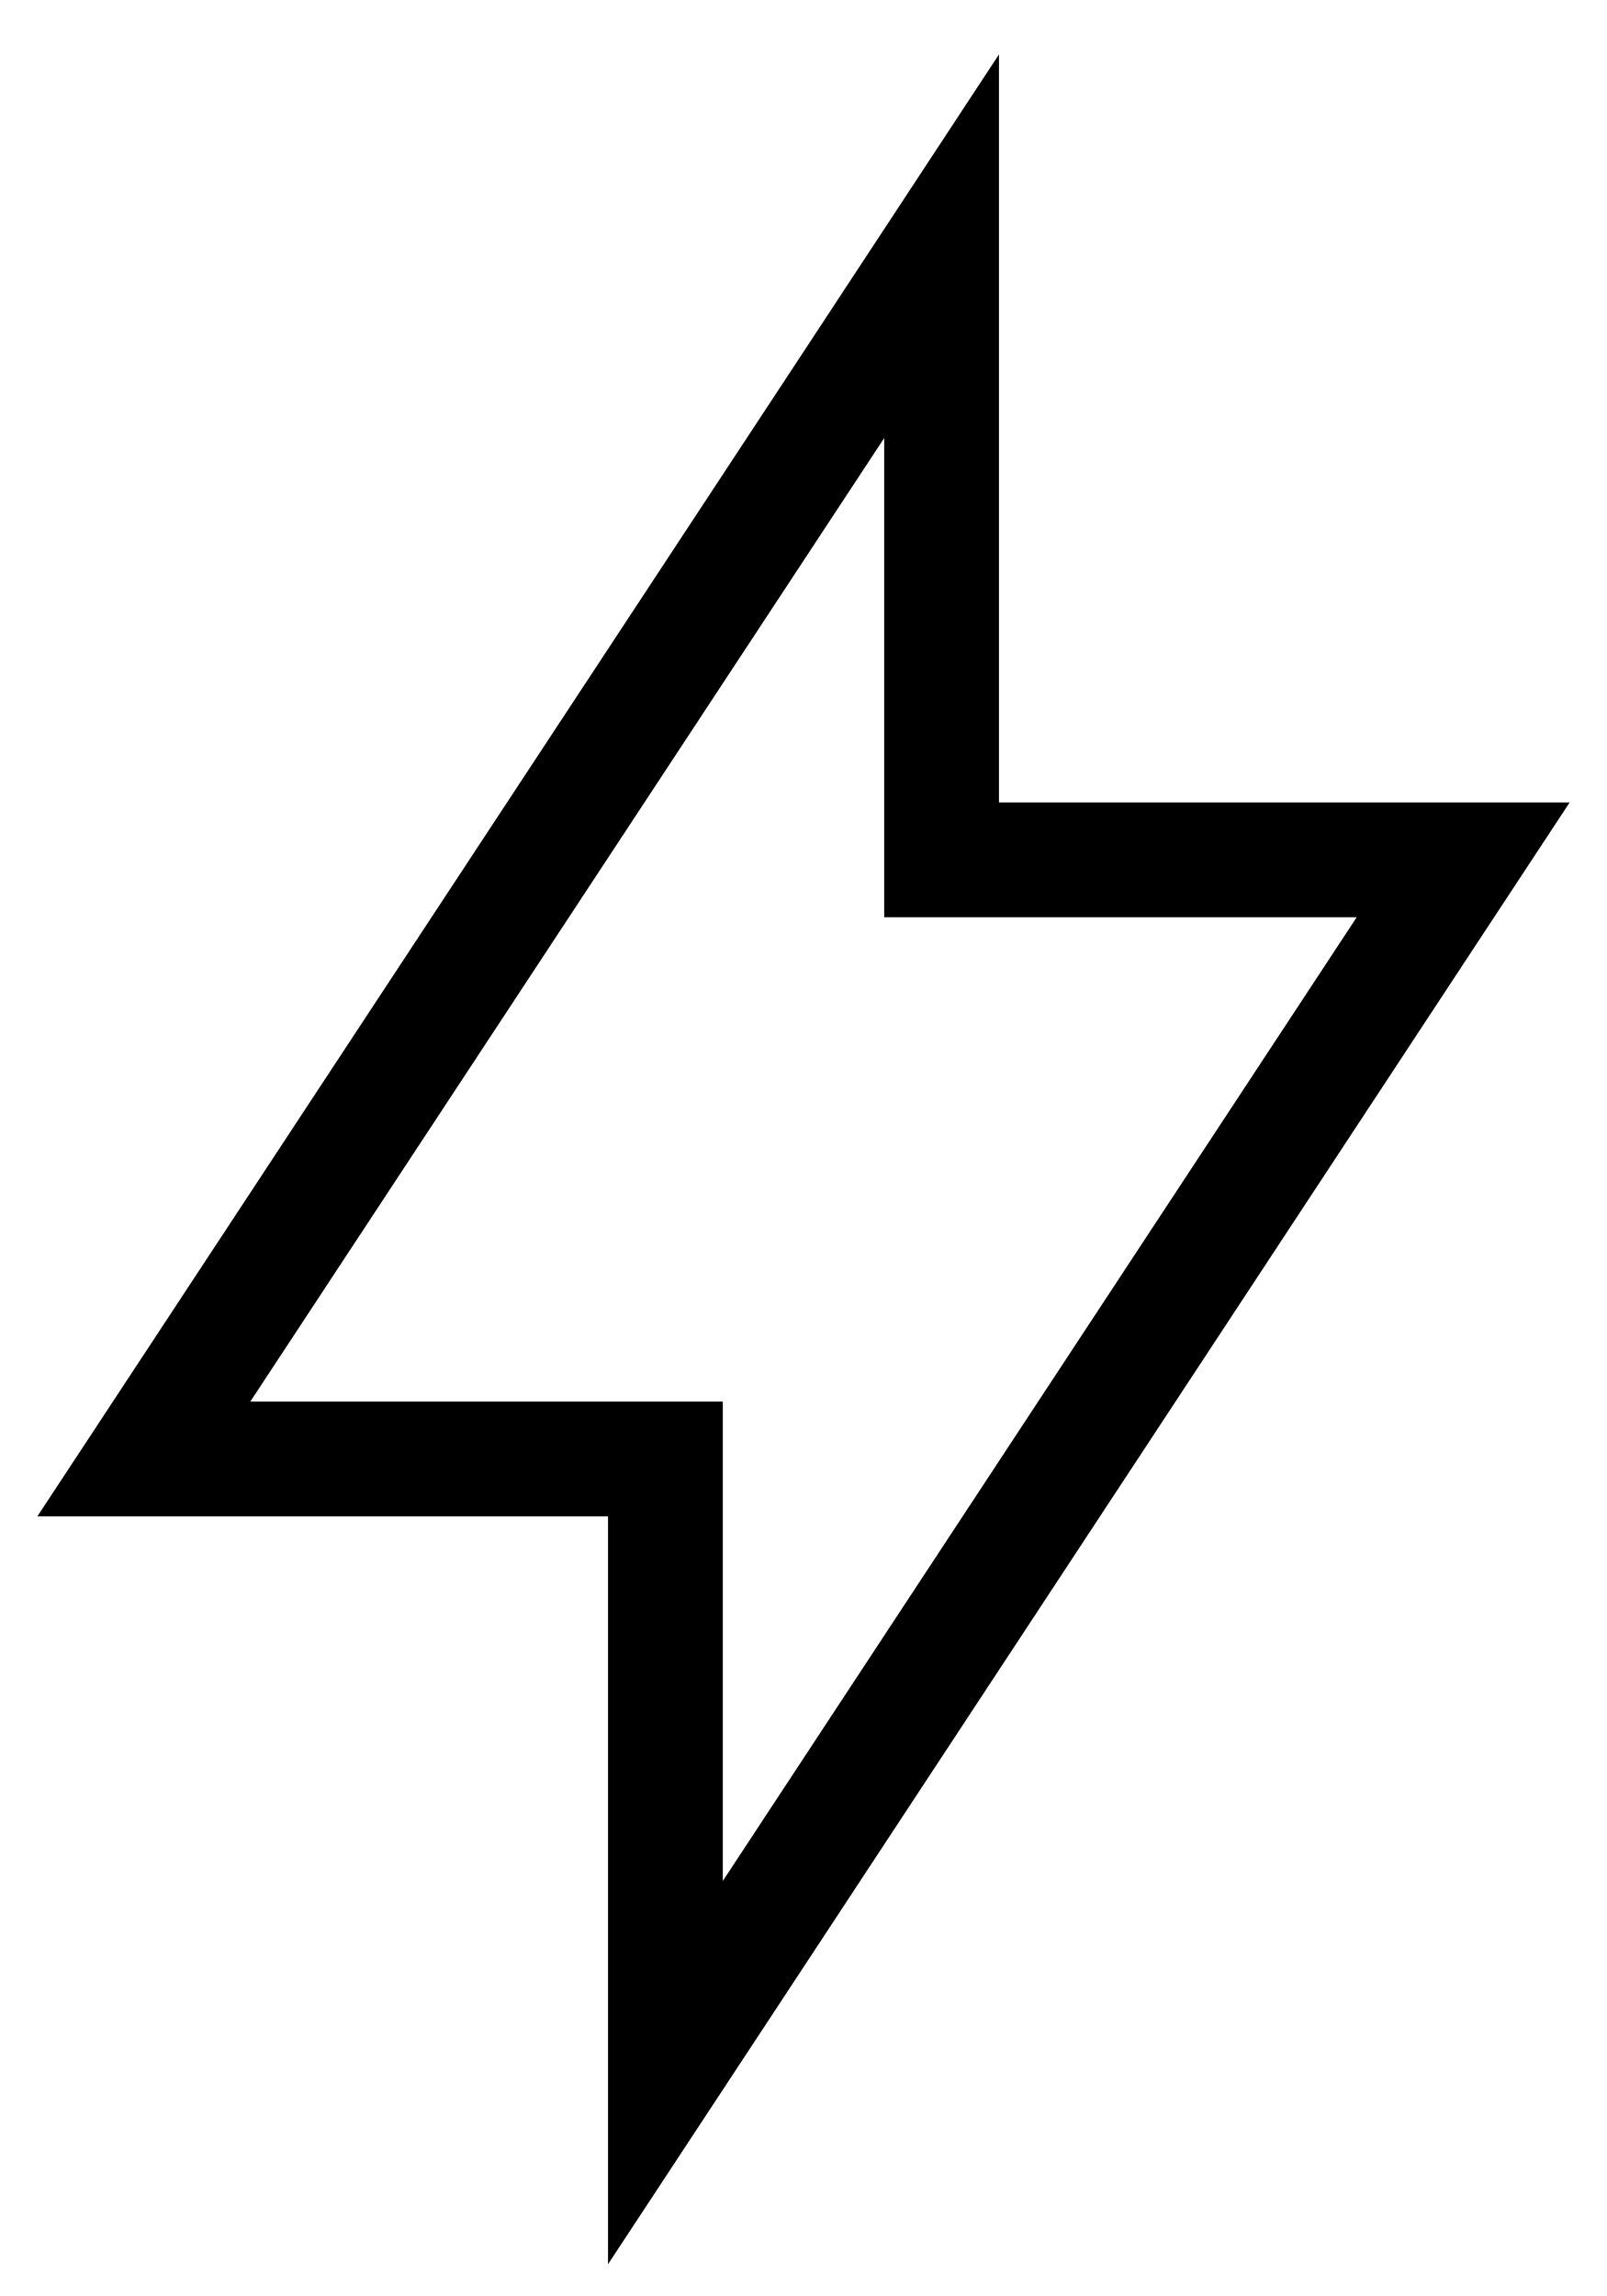
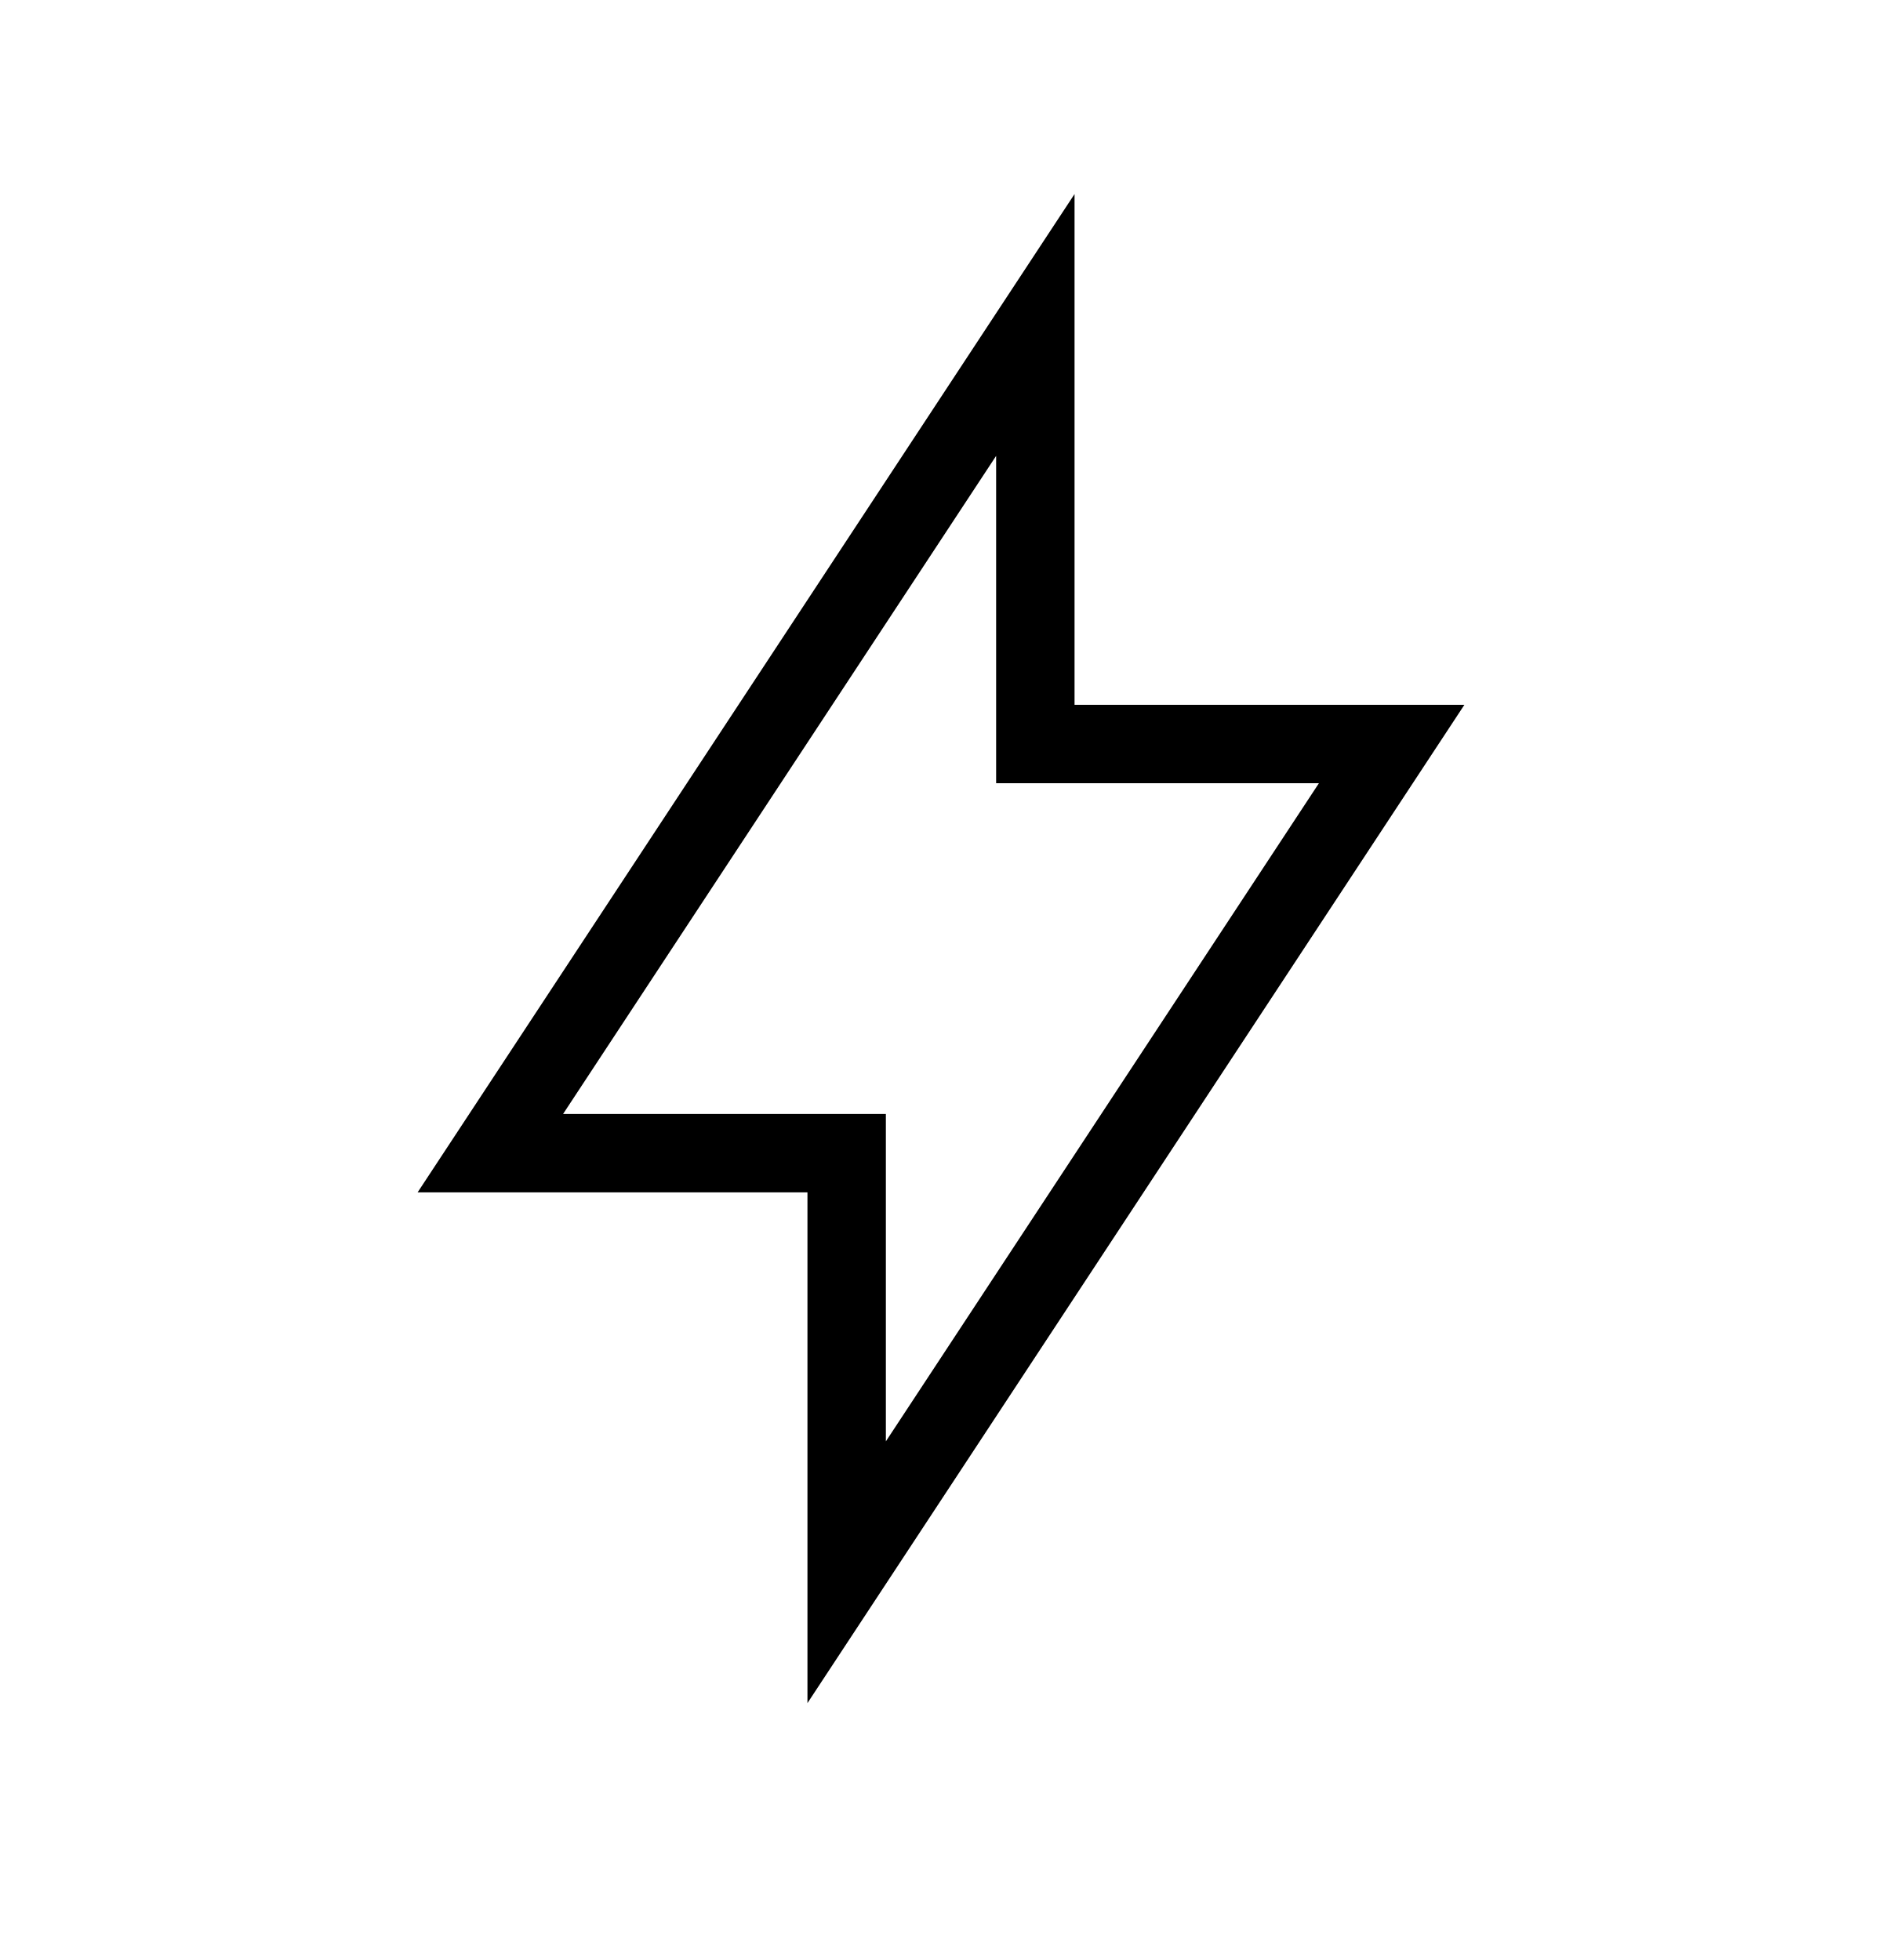
- <svg xmlns="http://www.w3.org/2000/svg" width="14" height="20" viewBox="0 0 14 20" fill="none">
-   <path d="M8.203 3.814V2.145L7.286 3.54L1.763 11.934L1.253 12.709H2.181H5.797V16.384V18.054L6.715 16.659L12.237 8.265L12.747 7.49H11.82H8.203V3.814Z" stroke="black" />
+ <svg xmlns="http://www.w3.org/2000/svg" width="24" height="25" viewBox="0 0 24 25" fill="none">
+   <path d="M13.203 5.814V4.145L12.286 5.539L6.763 13.934L6.253 14.709H7.181H10.797V18.384V20.054L11.715 18.659L17.237 10.265L17.747 9.49H16.82H13.203V5.814Z" stroke="black" />
</svg>
